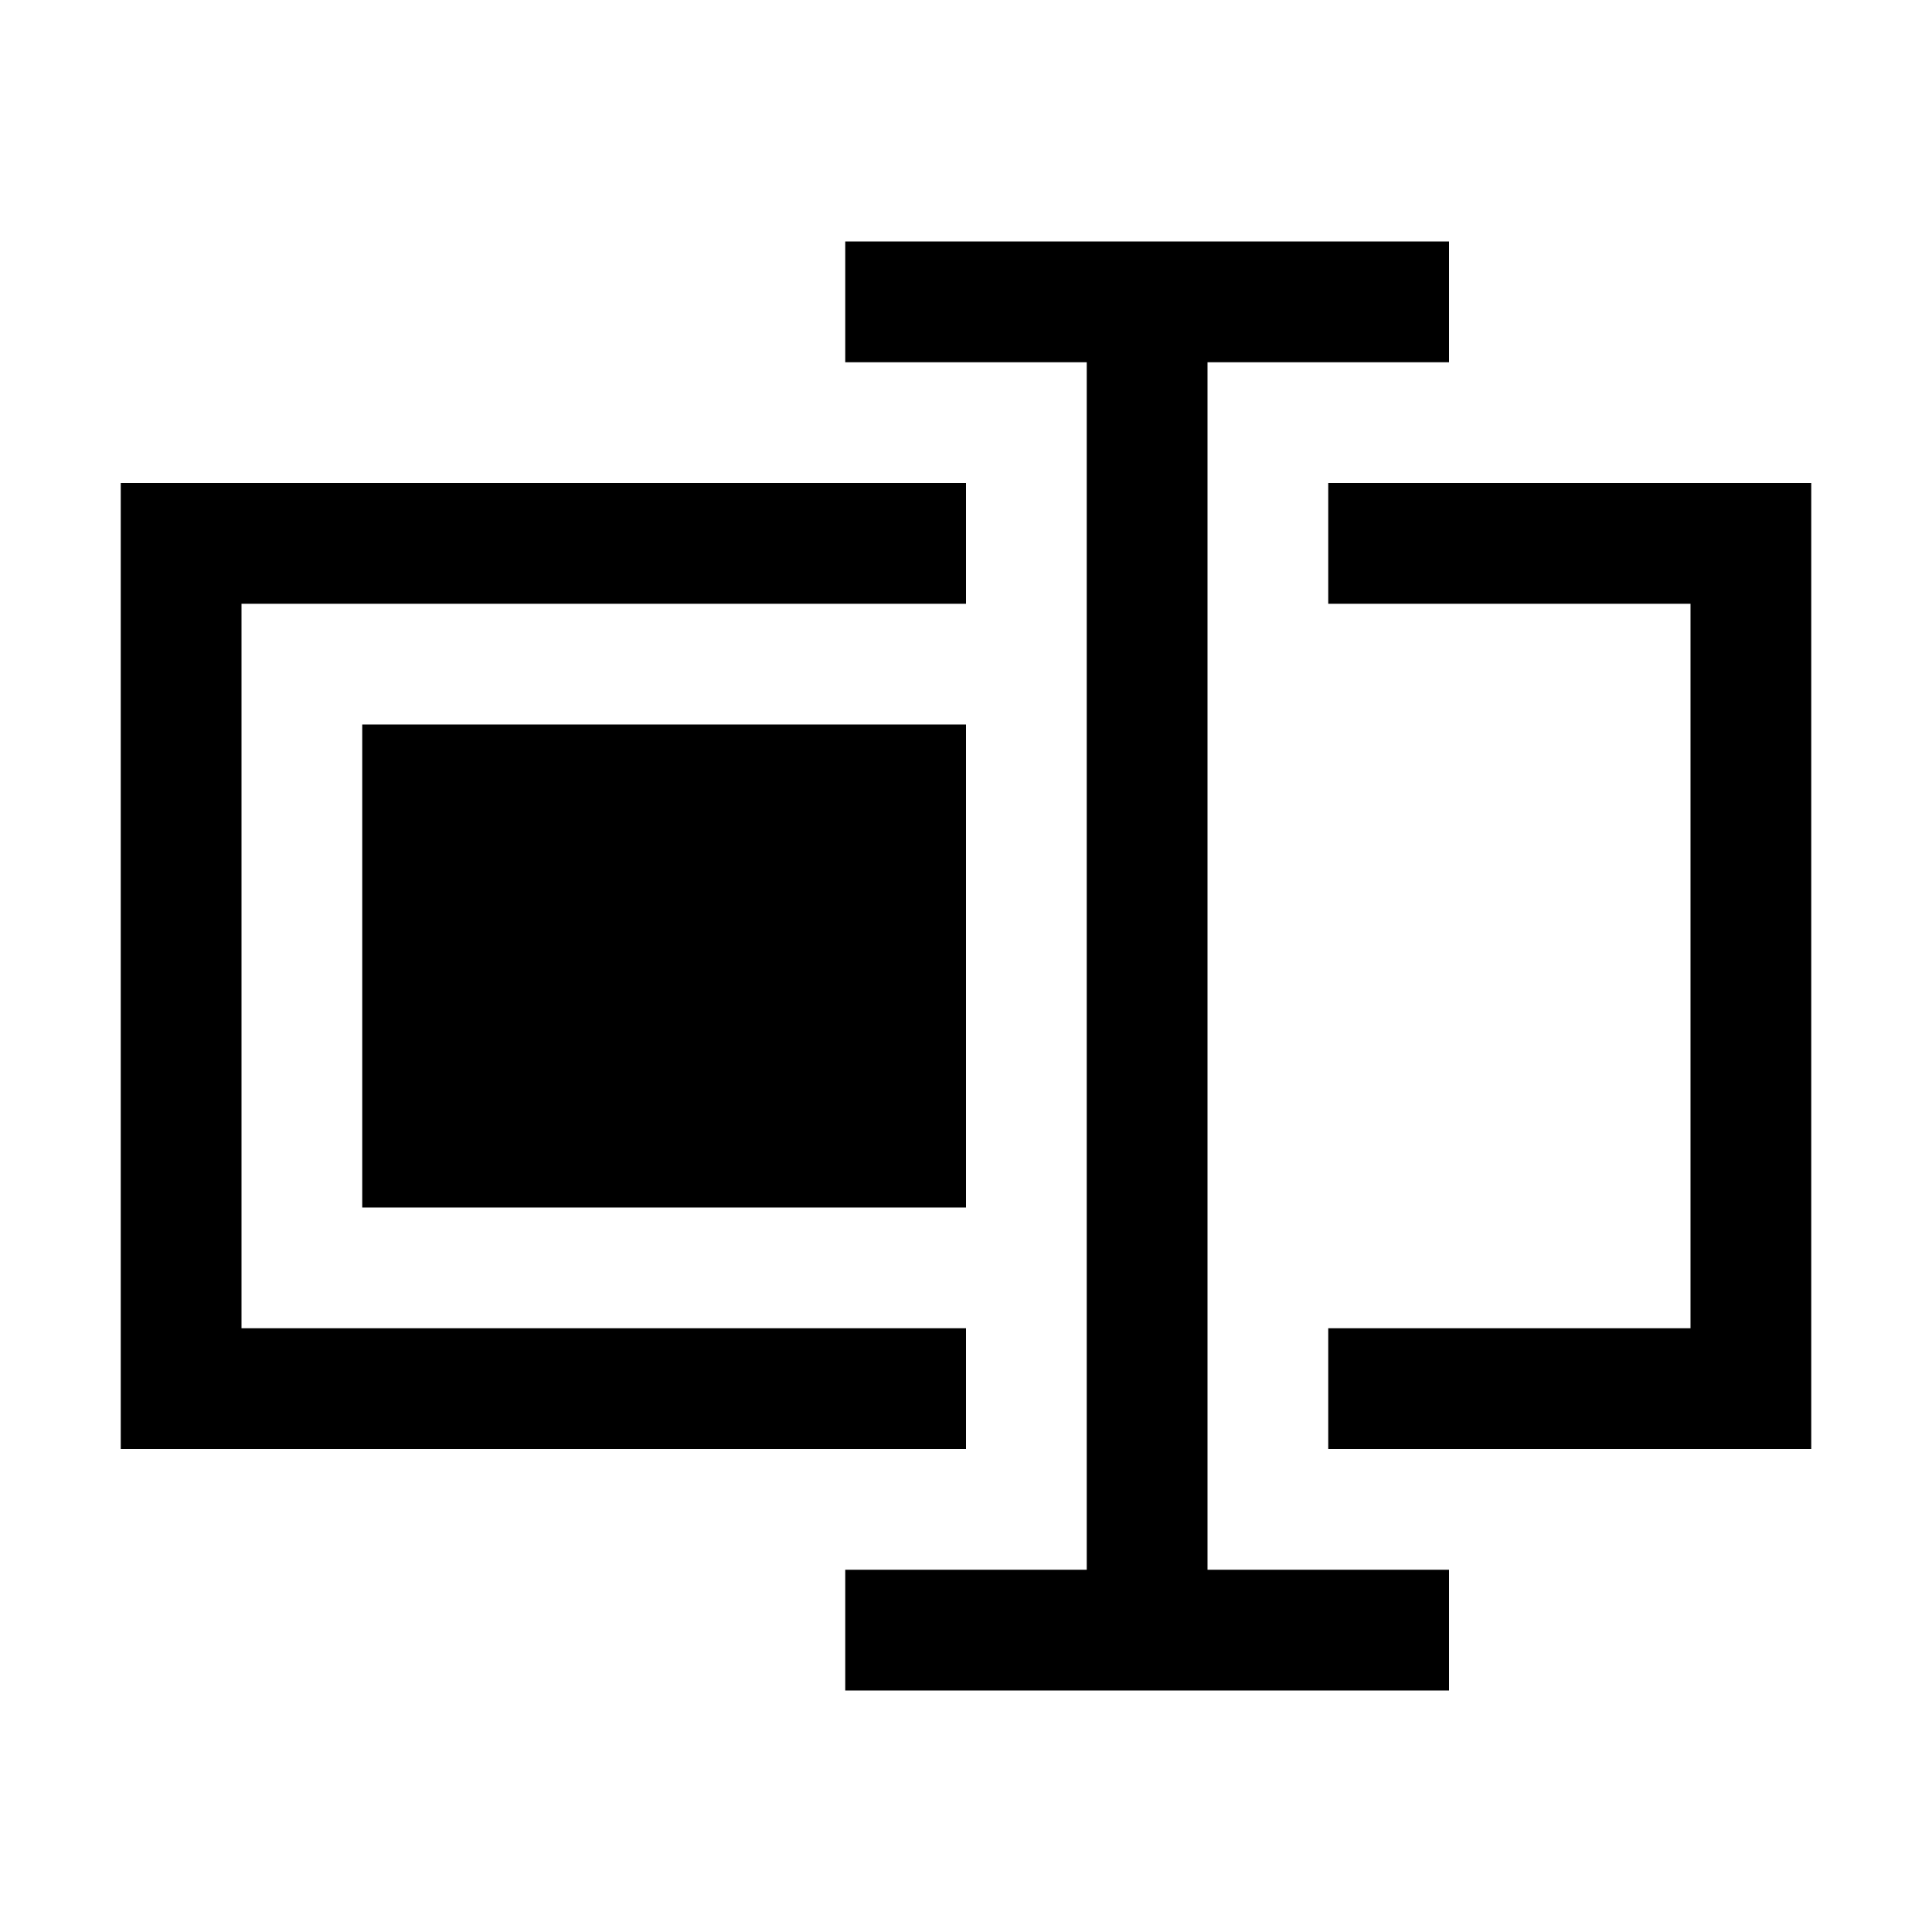
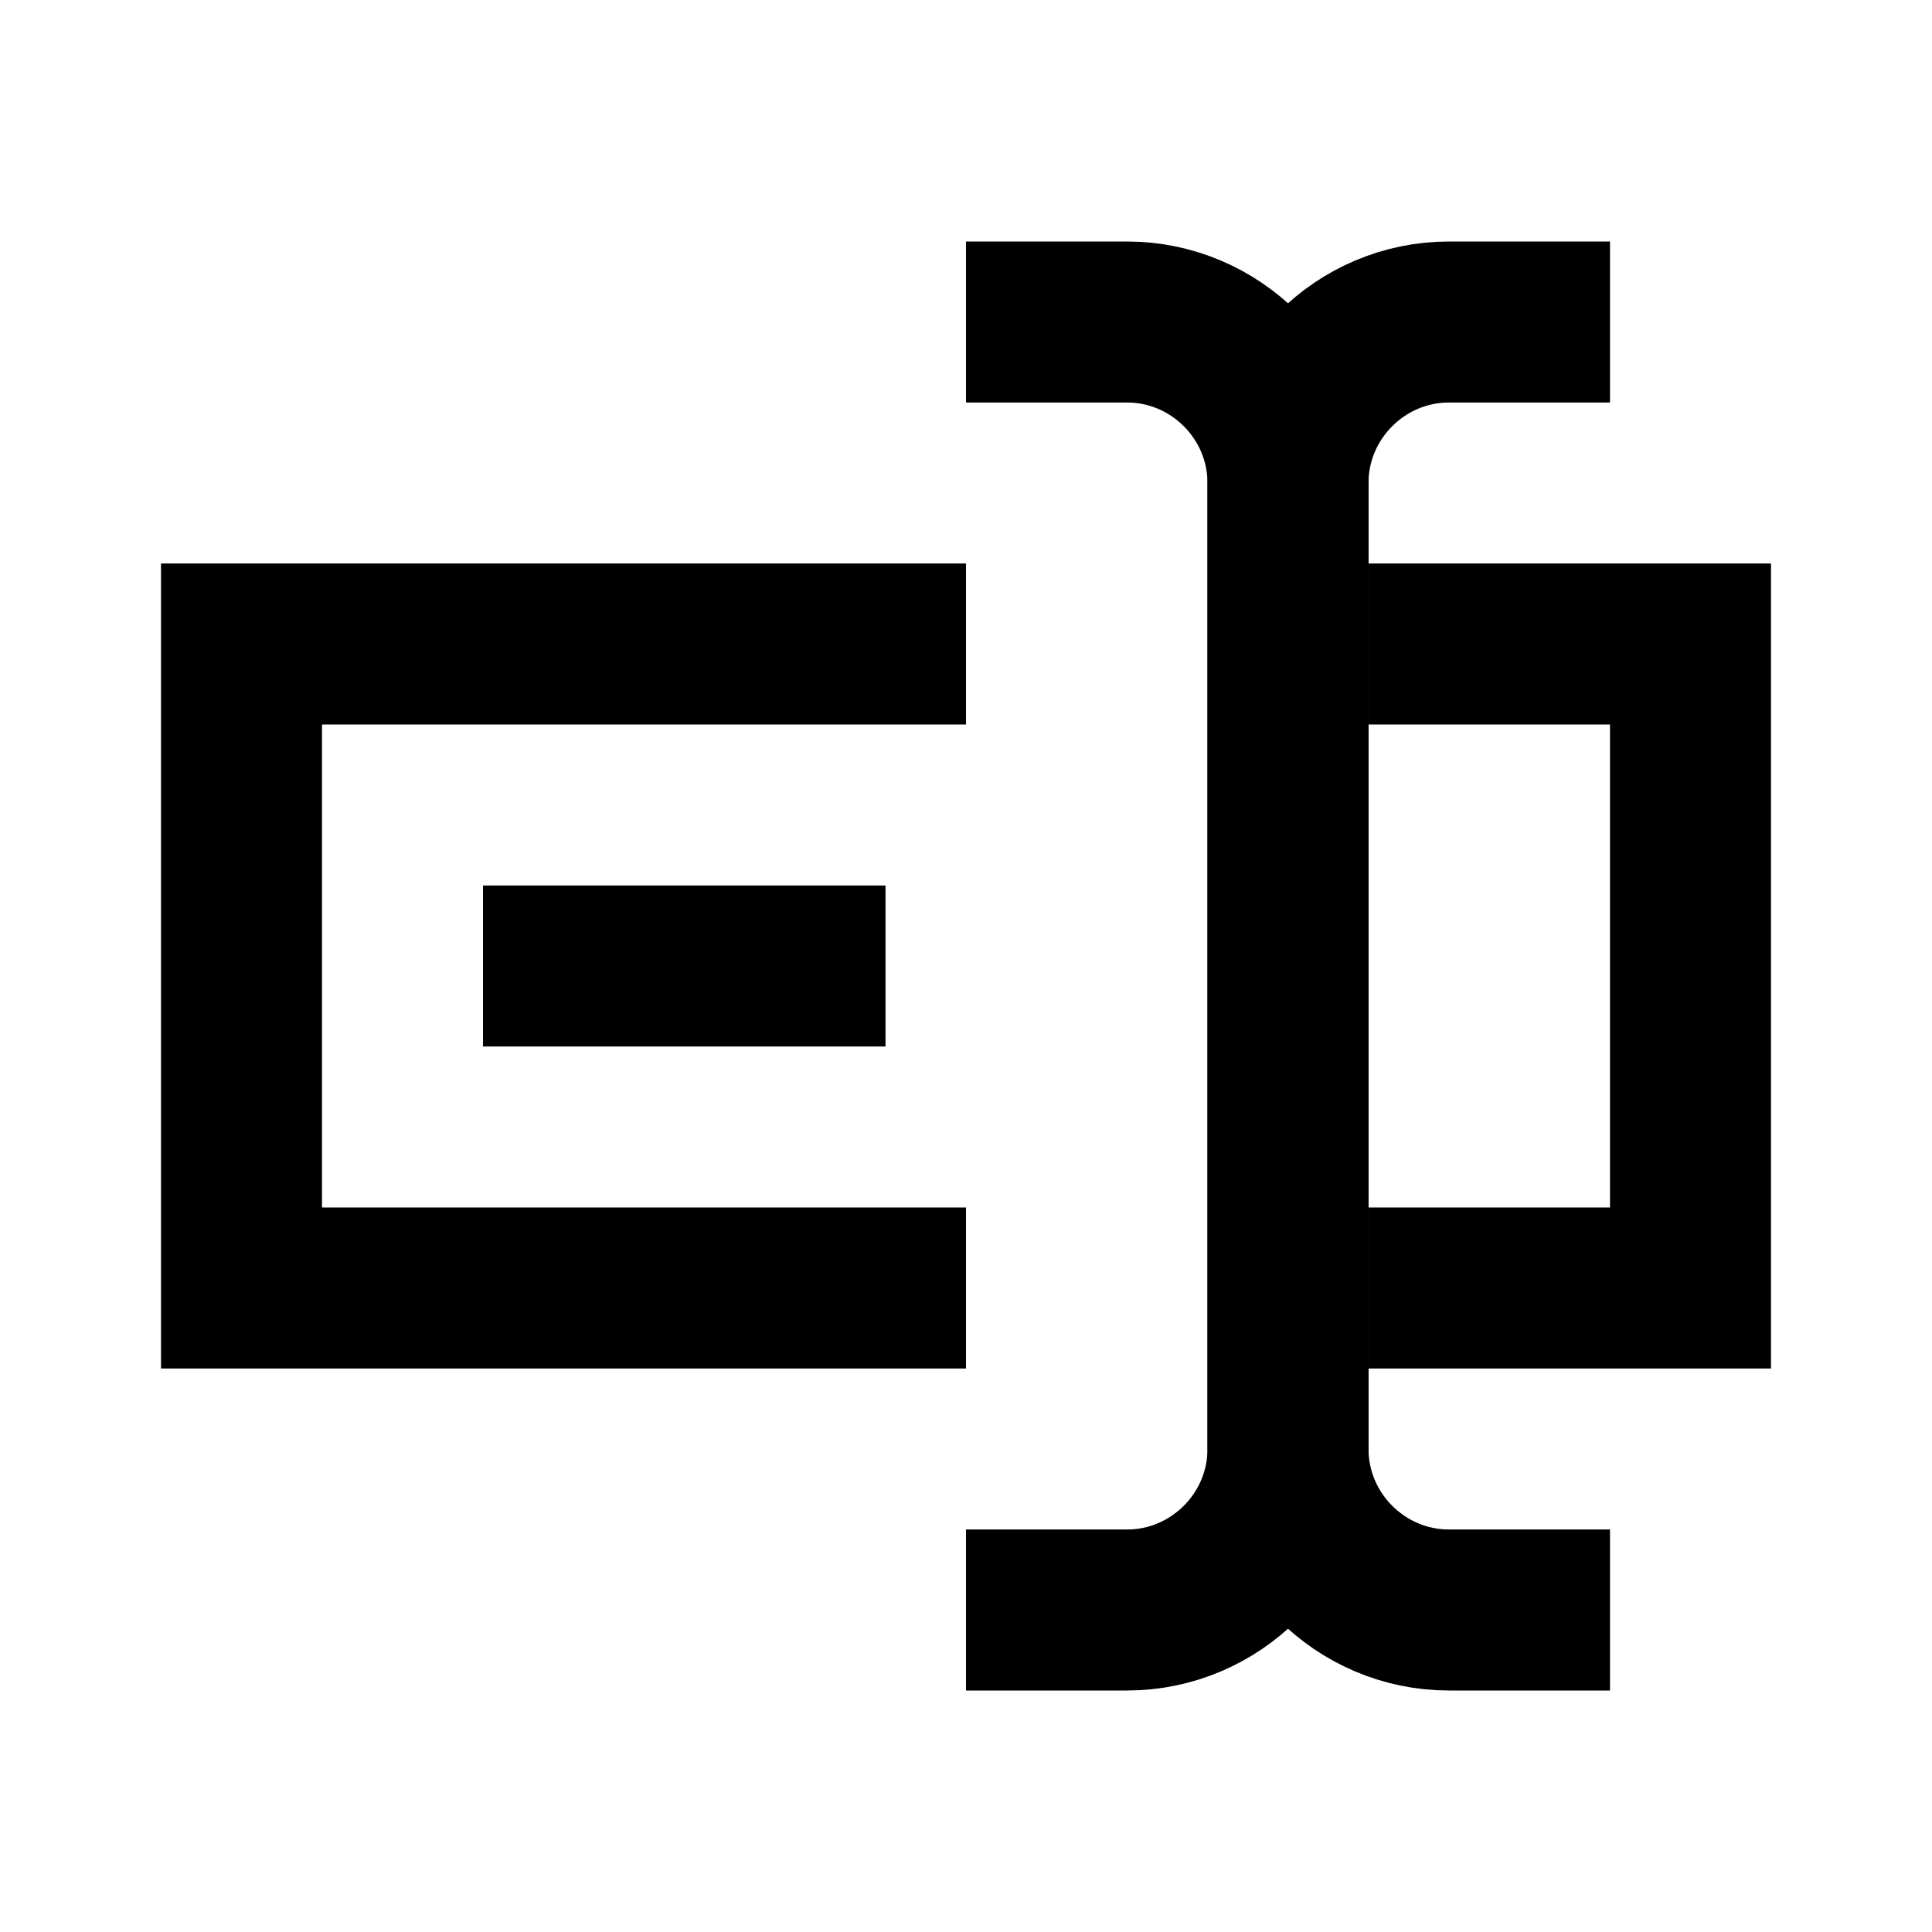
- <svg xmlns="http://www.w3.org/2000/svg" viewBox="0 0 32 32">
-   <path d="m14 4v2h4v20h-4v2h10v-2h-4v-20h4v-2zm-12 4v16h14v-2h-12v-12h12v-2zm20 0v2h6v12h-6v2h8v-16z" />
-   <path d="m6 12v8h10v-8z" />
+ <svg xmlns="http://www.w3.org/2000/svg" fill="#000000" version="1.0" x="0px" y="0px" viewBox="0 0 24 24" enable-background="new 0 0 24 24" xml:space="preserve">
+   <polyline fill="none" stroke="#000000" stroke-width="2" stroke-miterlimit="10" points="17,16 21,16 21,8 17,8 " />
+   <polyline fill="none" stroke="#000000" stroke-width="2" stroke-miterlimit="10" points="12,8 3,8 3,16 12,16 " />
+   <line fill="none" stroke="#000000" stroke-width="2" stroke-miterlimit="10" x1="6" y1="12" x2="11" y2="12" />
+   <path fill="none" stroke="#000000" stroke-width="2" stroke-linejoin="round" stroke-miterlimit="10" d="M20,4h-2c-1.1,0-2,0.9-2,2  v12c0,1.1,0.9,2,2,2h2" />
+   <path fill="none" stroke="#000000" stroke-width="2" stroke-linejoin="round" stroke-miterlimit="10" d="M12,20h2c1.1,0,2-0.9,2-2V6  c0-1.1-0.9-2-2-2h-2" />
</svg>
